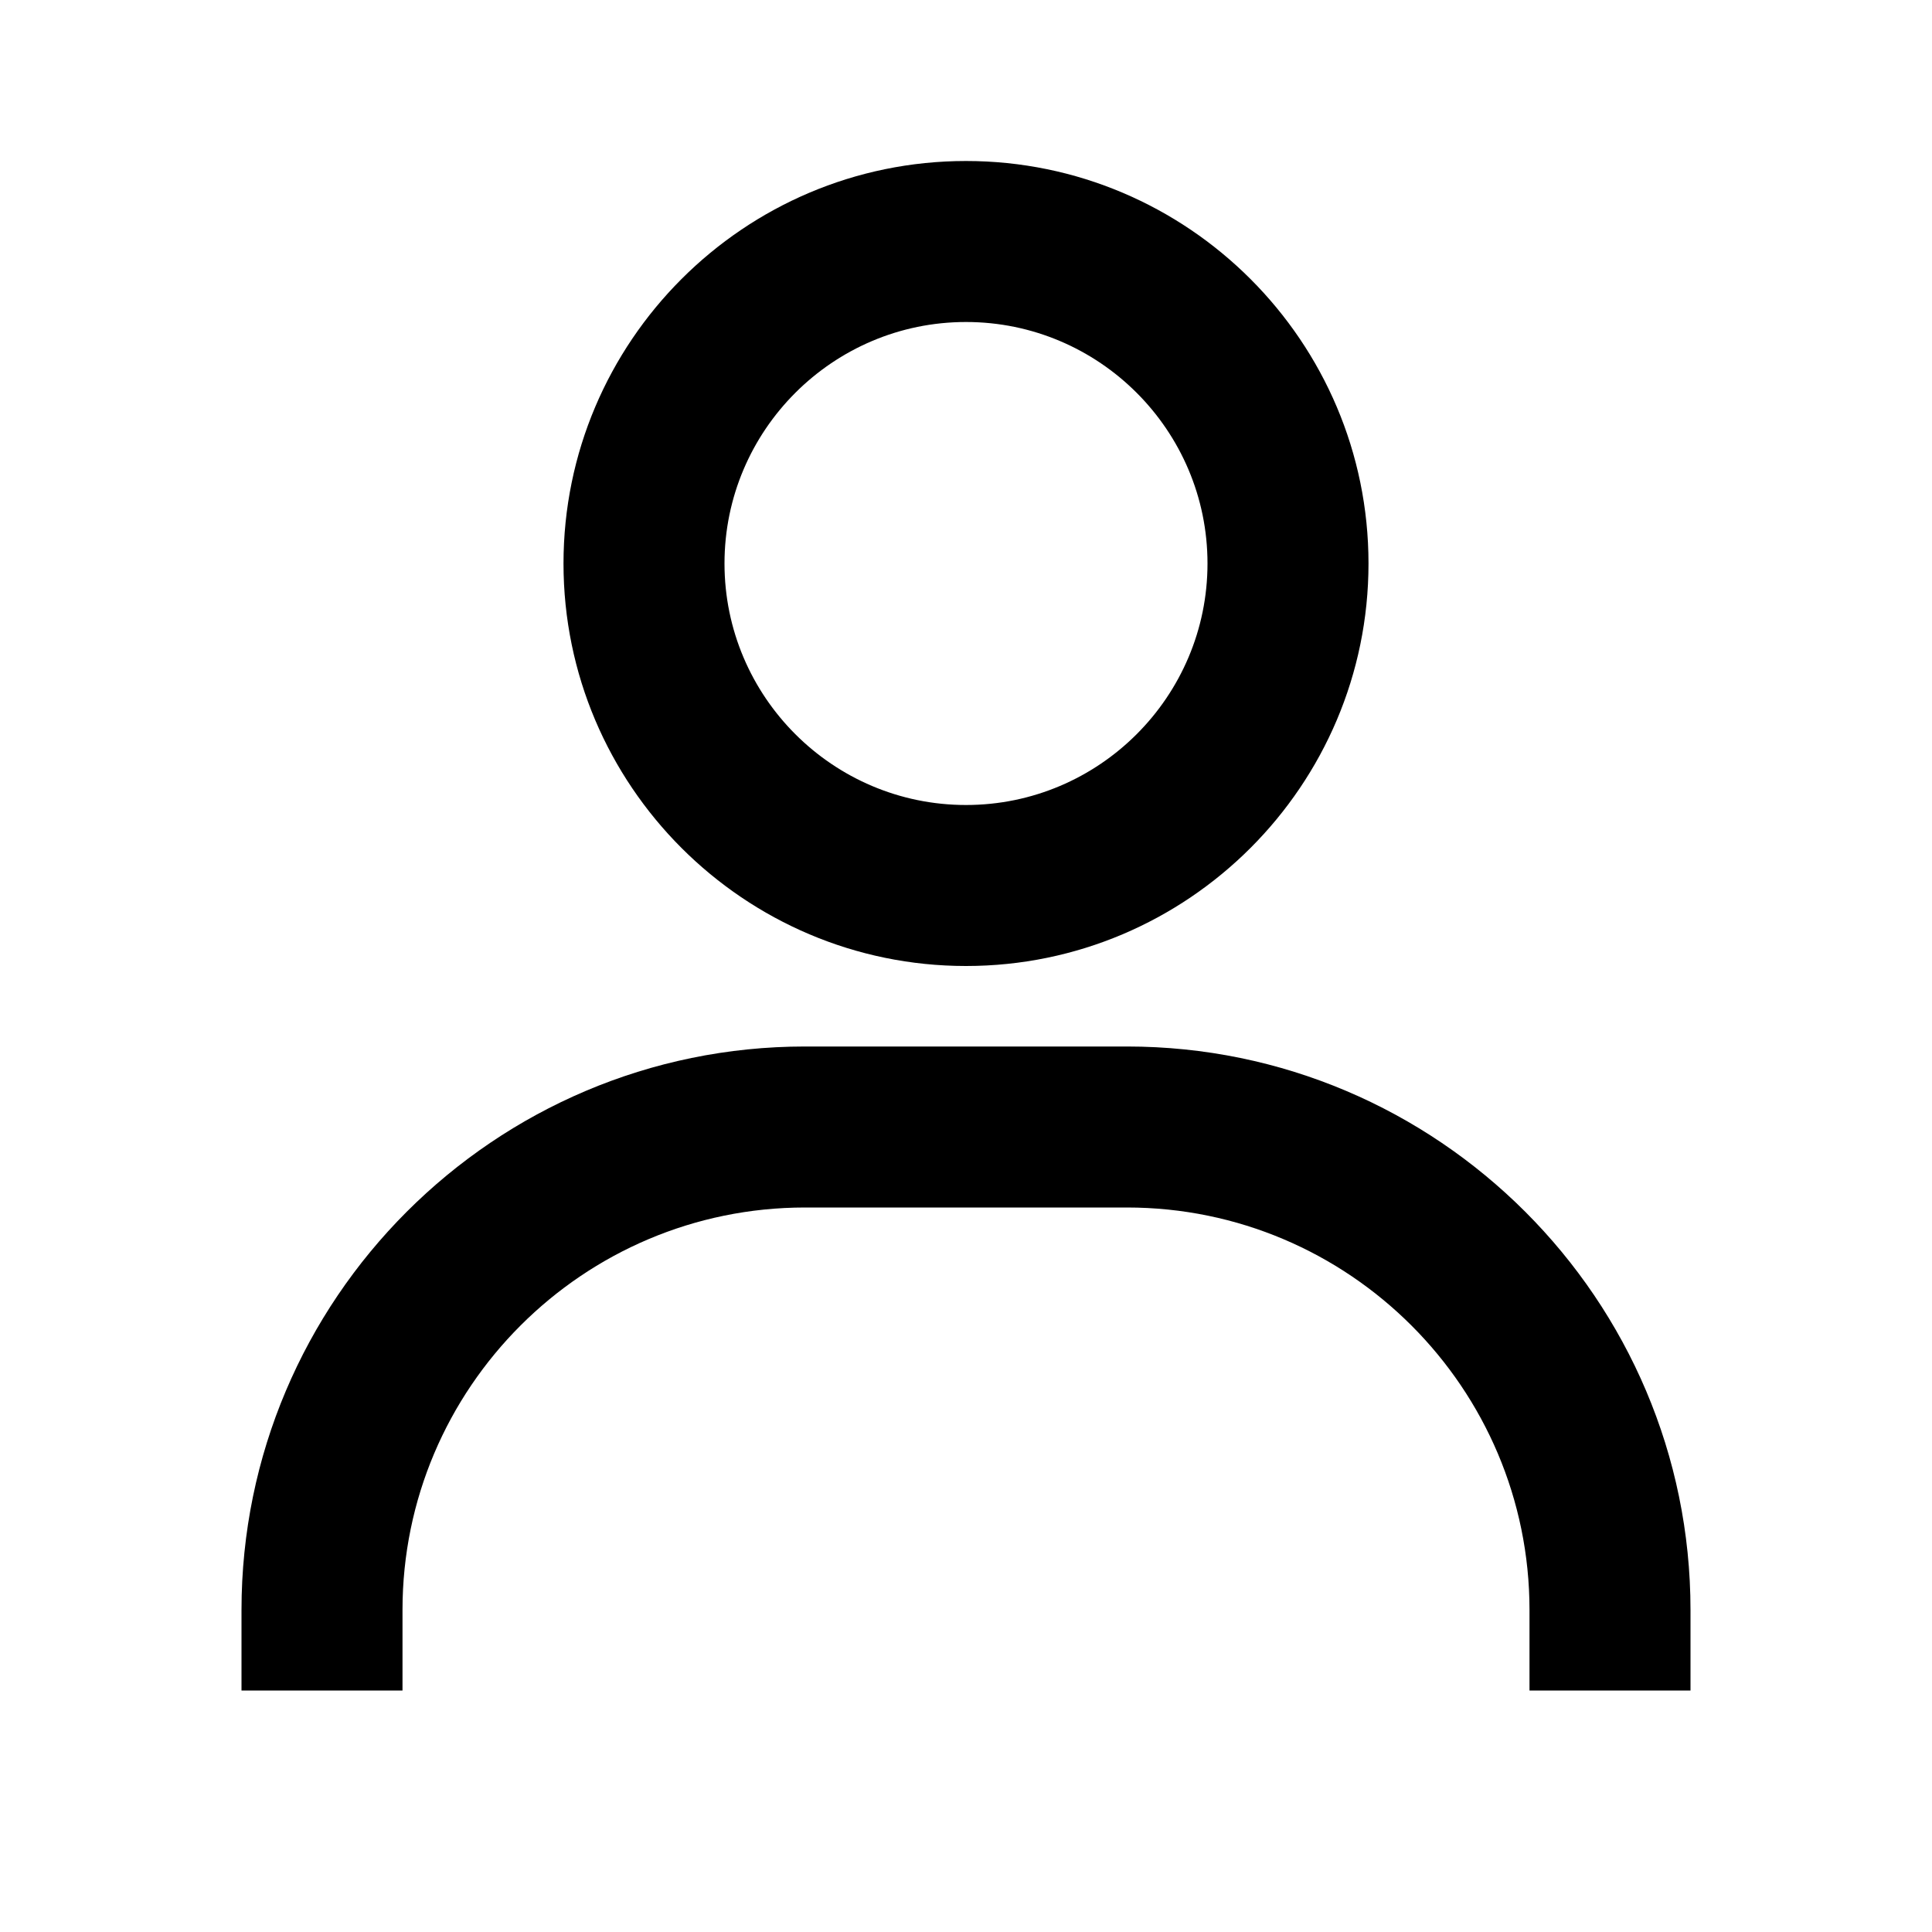
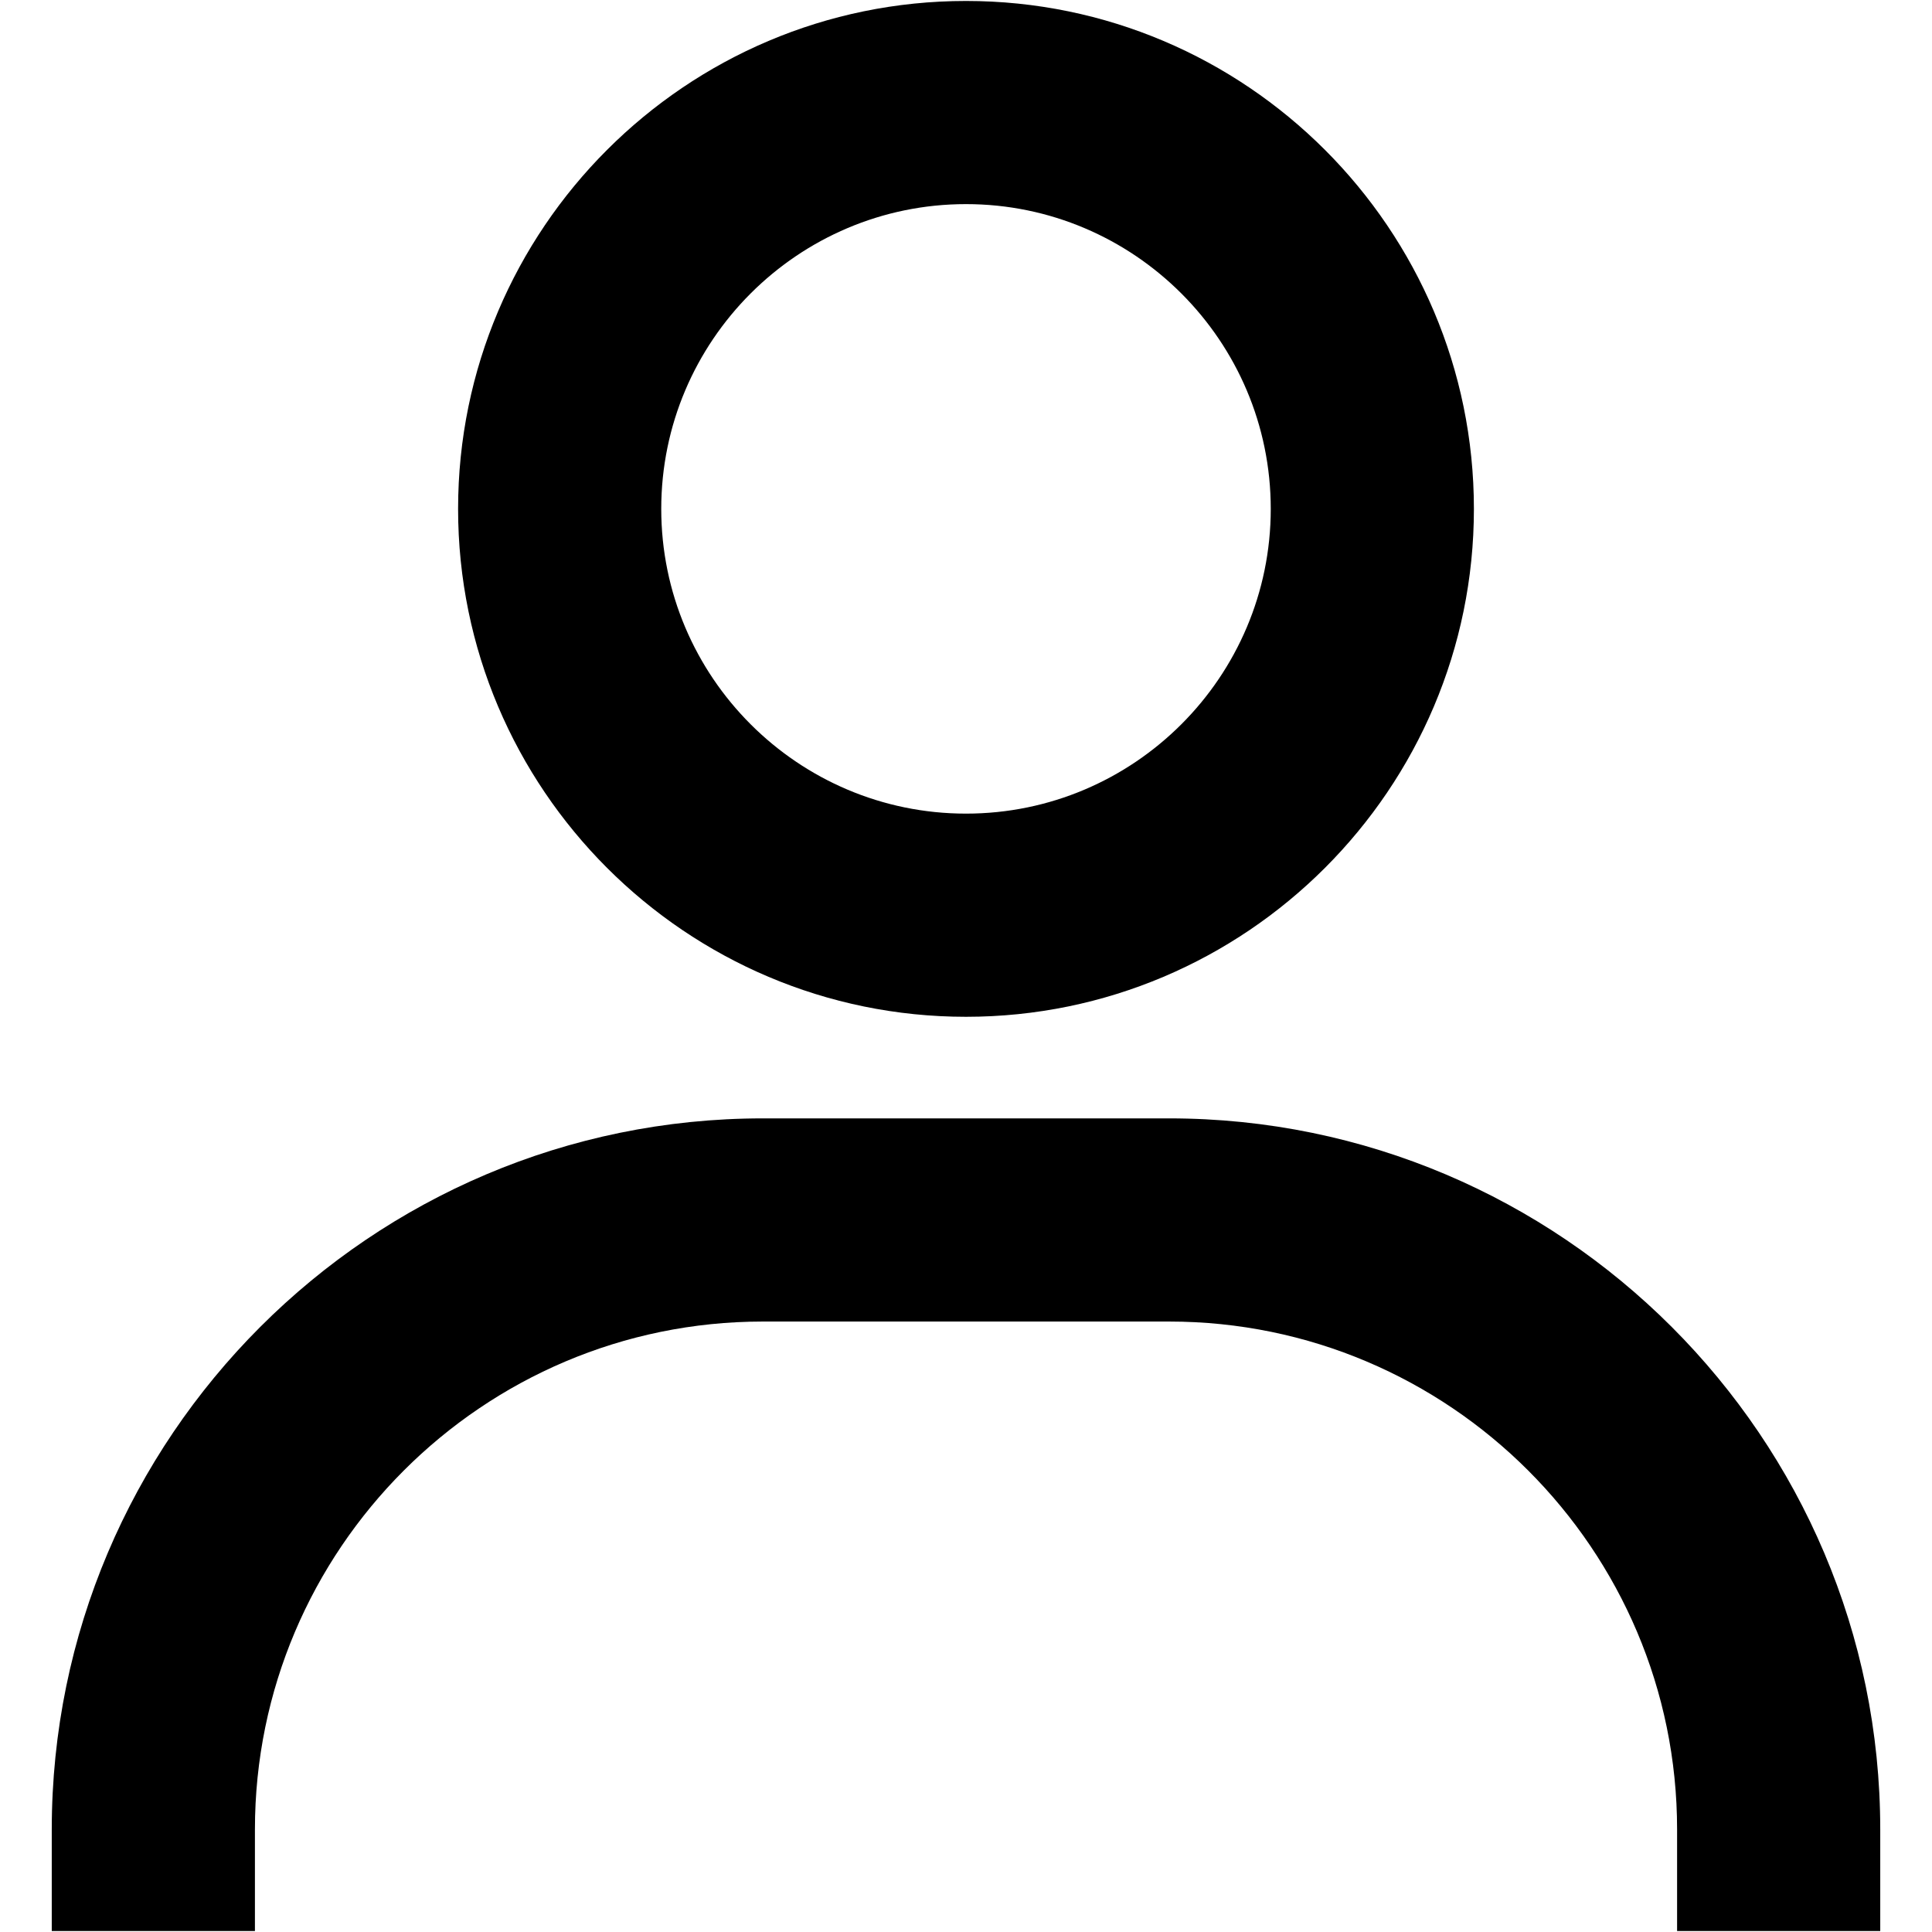
- <svg xmlns="http://www.w3.org/2000/svg" width="1000" height="1000" fill="none">
-   <path d="M500 83.333c-114.875 0-208.333 93.459-208.333 208.334S385.125 500 500 500s208.333-93.458 208.333-208.333S614.875 83.333 500 83.333zm0 333.334c-68.917 0-125-56.084-125-125 0-68.917 56.083-125 125-125s125 56.083 125 125c0 68.916-56.083 125-125 125zM875 875v-41.667c0-160.791-130.875-291.666-291.667-291.666H416.667C255.833 541.667 125 672.542 125 833.333V875h83.333v-41.667C208.333 718.458 301.792 625 416.667 625h166.666c114.875 0 208.334 93.458 208.334 208.333V875H875z" fill="#000" />
+ <svg xmlns="http://www.w3.org/2000/svg" viewBox="0 0 1000 1000">
+   <path fill="none" d="M0 0h1000v1000H0z" />
+   <path d="M500 .5C355.04.5 237.11 118.44 237.11 263.4S355.04 526.29 500 526.29 762.89 408.36 762.89 263.4 644.96.5 500 .5zm0 420.63c-86.97 0-157.74-70.77-157.74-157.74 0-86.97 70.77-157.74 157.74-157.74s157.74 70.77 157.74 157.74c0 86.97-70.77 157.74-157.74 157.74zM973.21 999.5v-52.58c0-202.9-165.15-368.05-368.05-368.05H394.84c-202.96 0-368.05 165.15-368.05 368.05v52.58h105.16v-52.58c0-144.96 117.94-262.89 262.9-262.89h210.31c144.96 0 262.9 117.93 262.9 262.89v52.58h105.15z" />
</svg>
